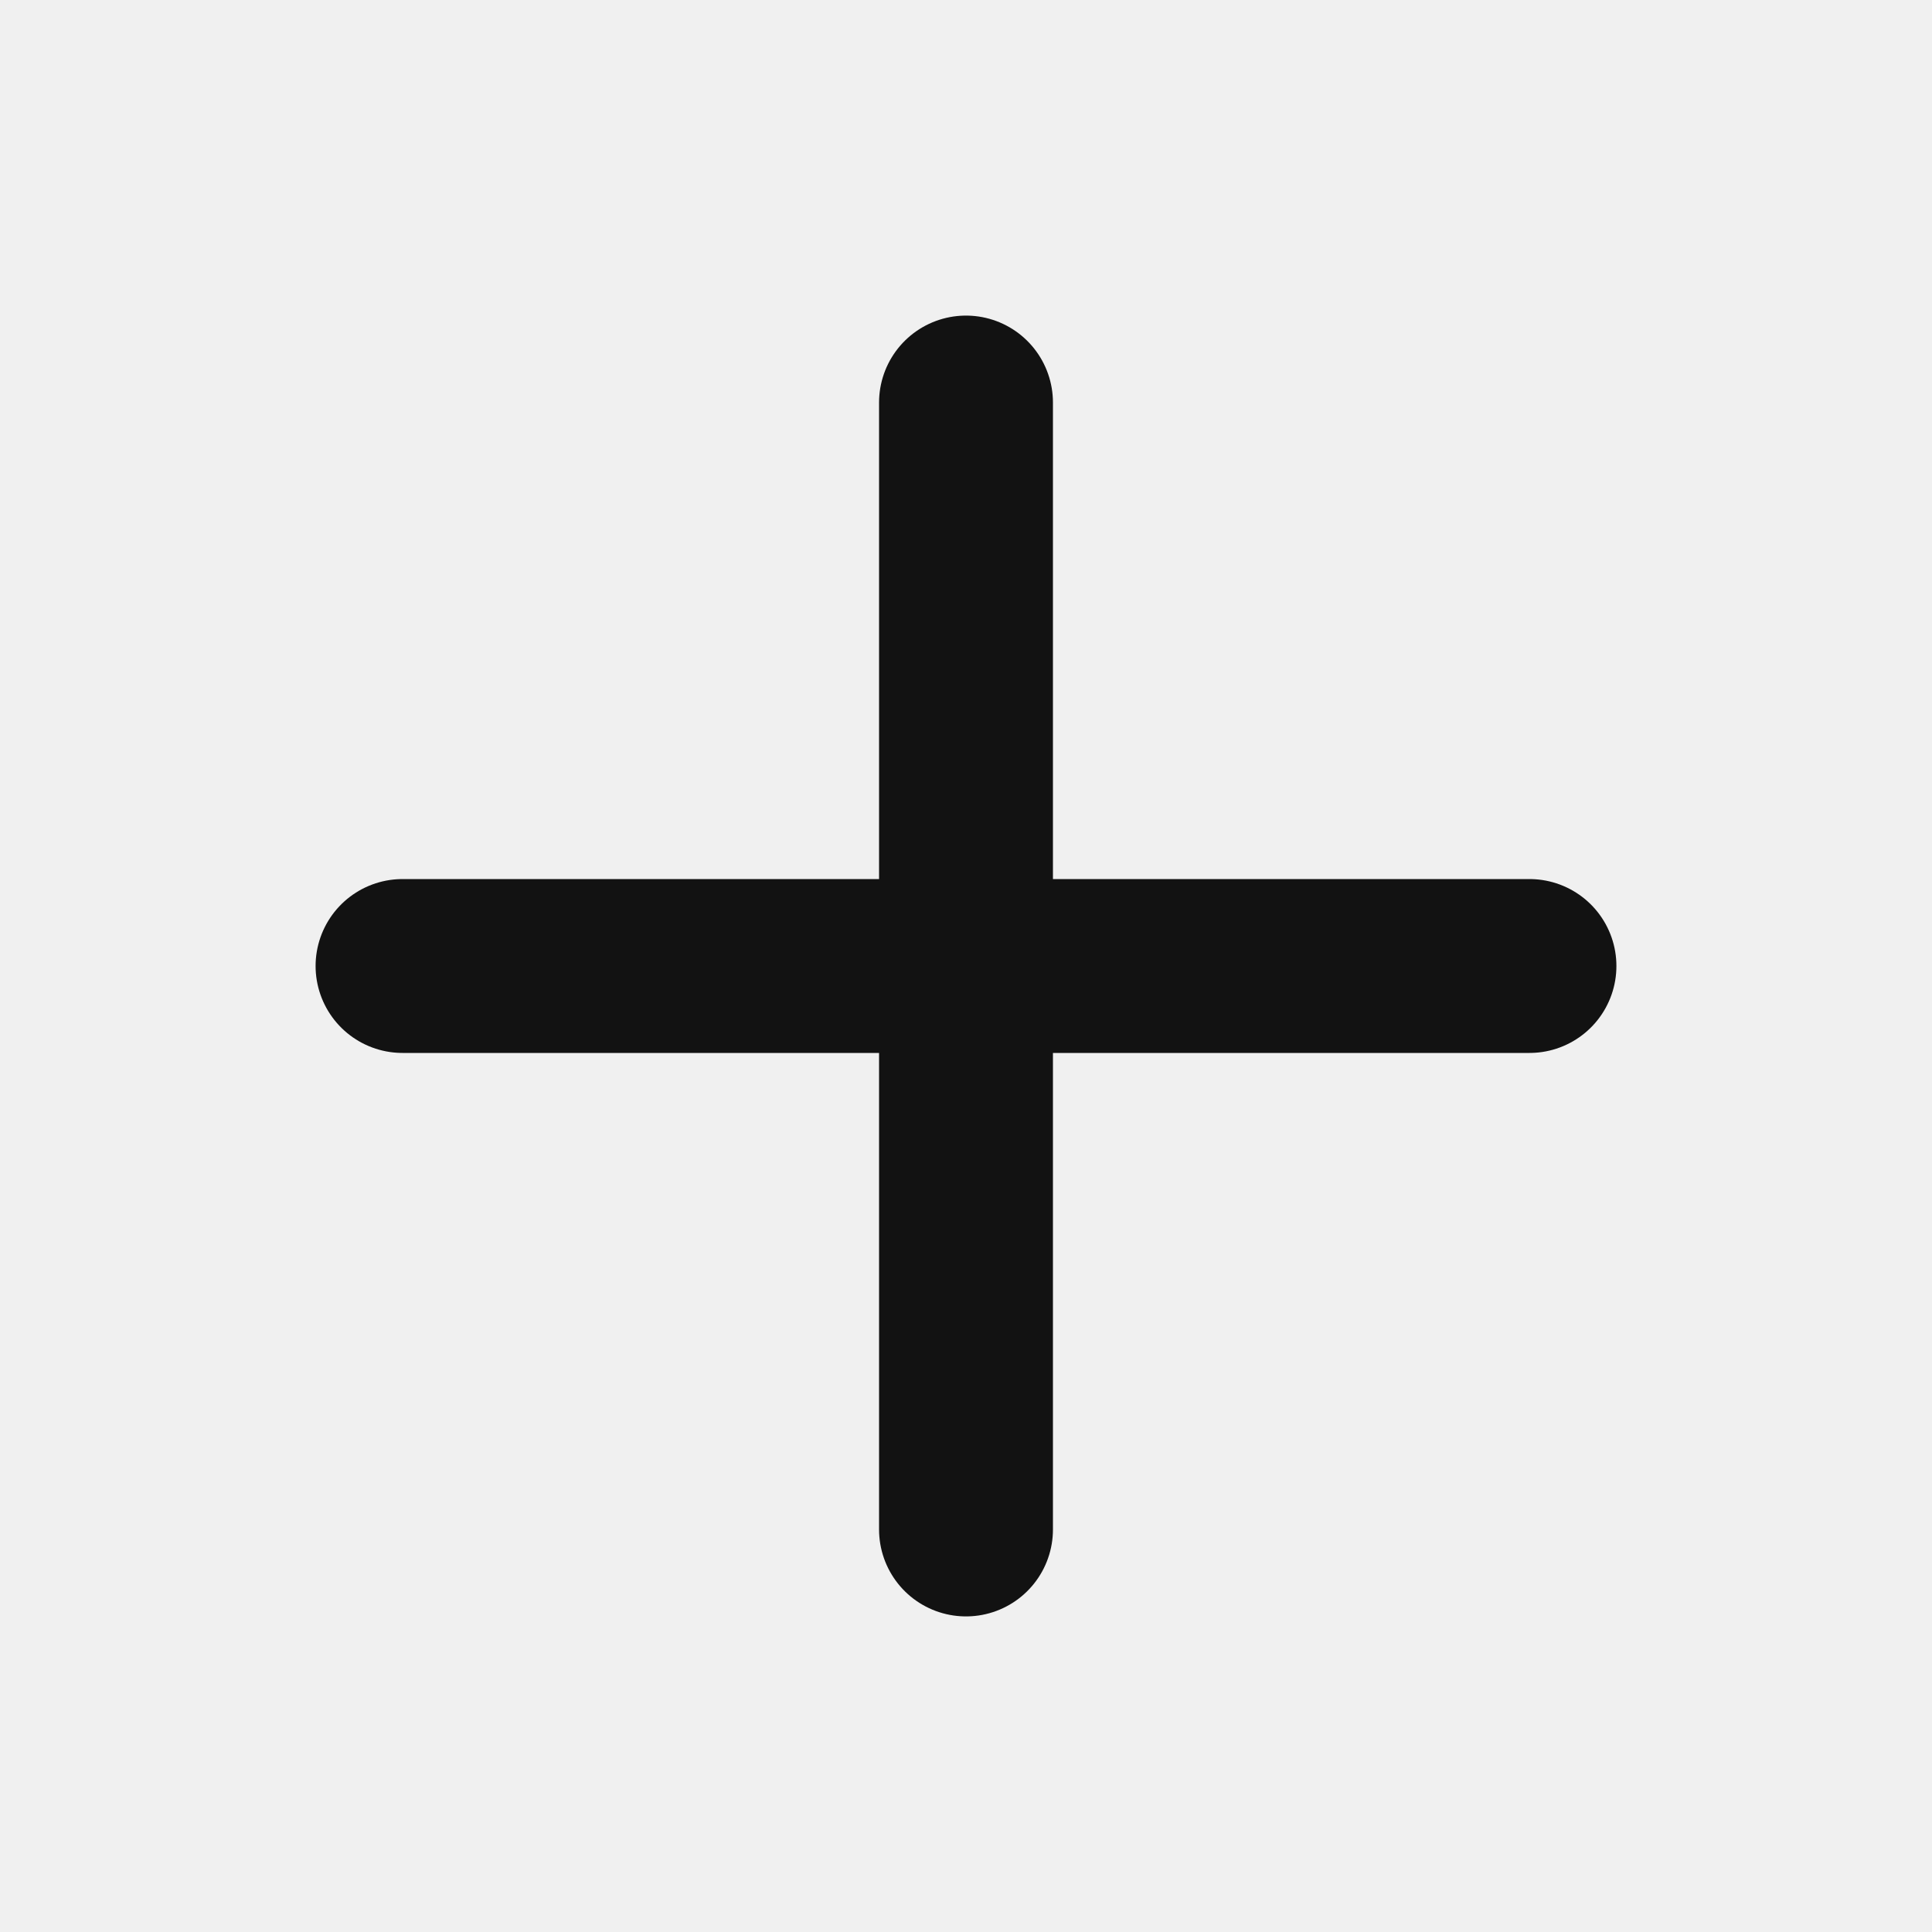
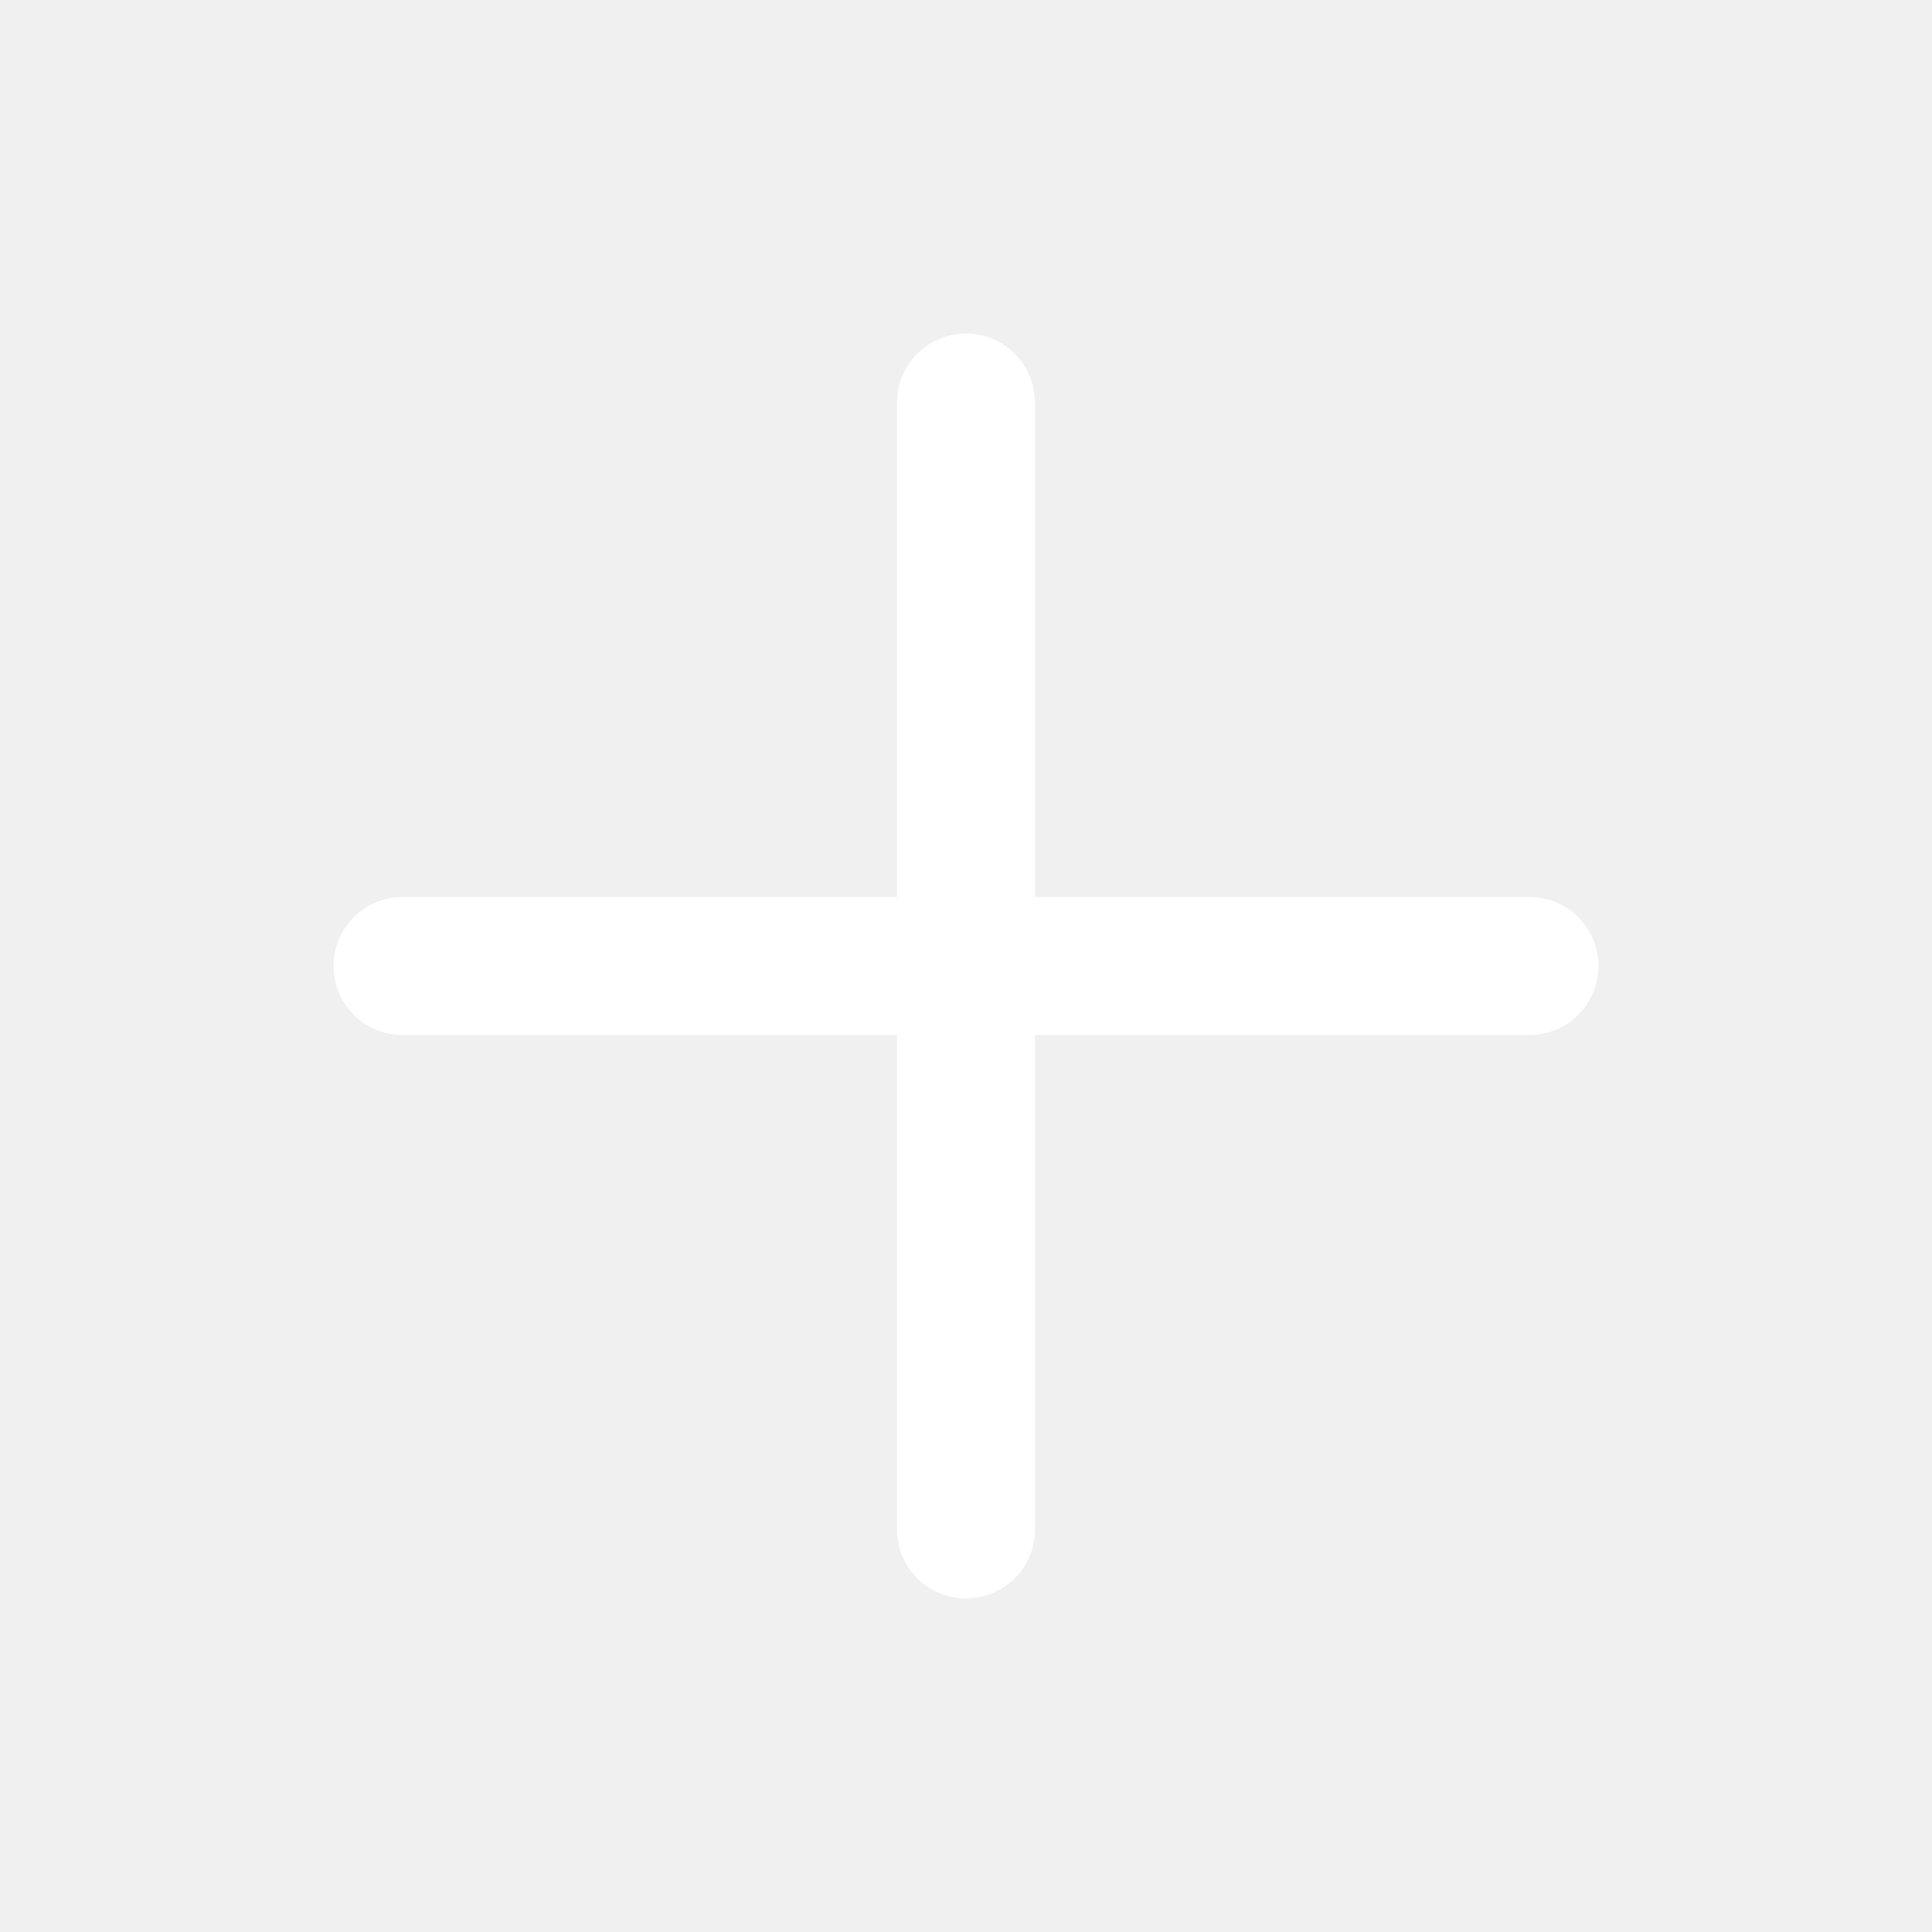
- <svg xmlns="http://www.w3.org/2000/svg" width="20" height="20" viewBox="0 0 20 20" fill="none">
-   <path d="M10 4.167V15.833" stroke="#121212" stroke-width="1.8" stroke-linecap="round" stroke-linejoin="round" />
-   <path d="M4.167 10H15.833" stroke="#121212" stroke-width="1.8" stroke-linecap="round" stroke-linejoin="round" />
+ <svg xmlns="http://www.w3.org/2000/svg" width="14" height="14" viewBox="0 0 14 14" fill="none">
+   <path d="M7 2.917V11.083" stroke="white" stroke-linecap="round" stroke-linejoin="round" />
+   <path d="M2.917 7H11.083" stroke="white" stroke-linecap="round" stroke-linejoin="round" />
</svg>
